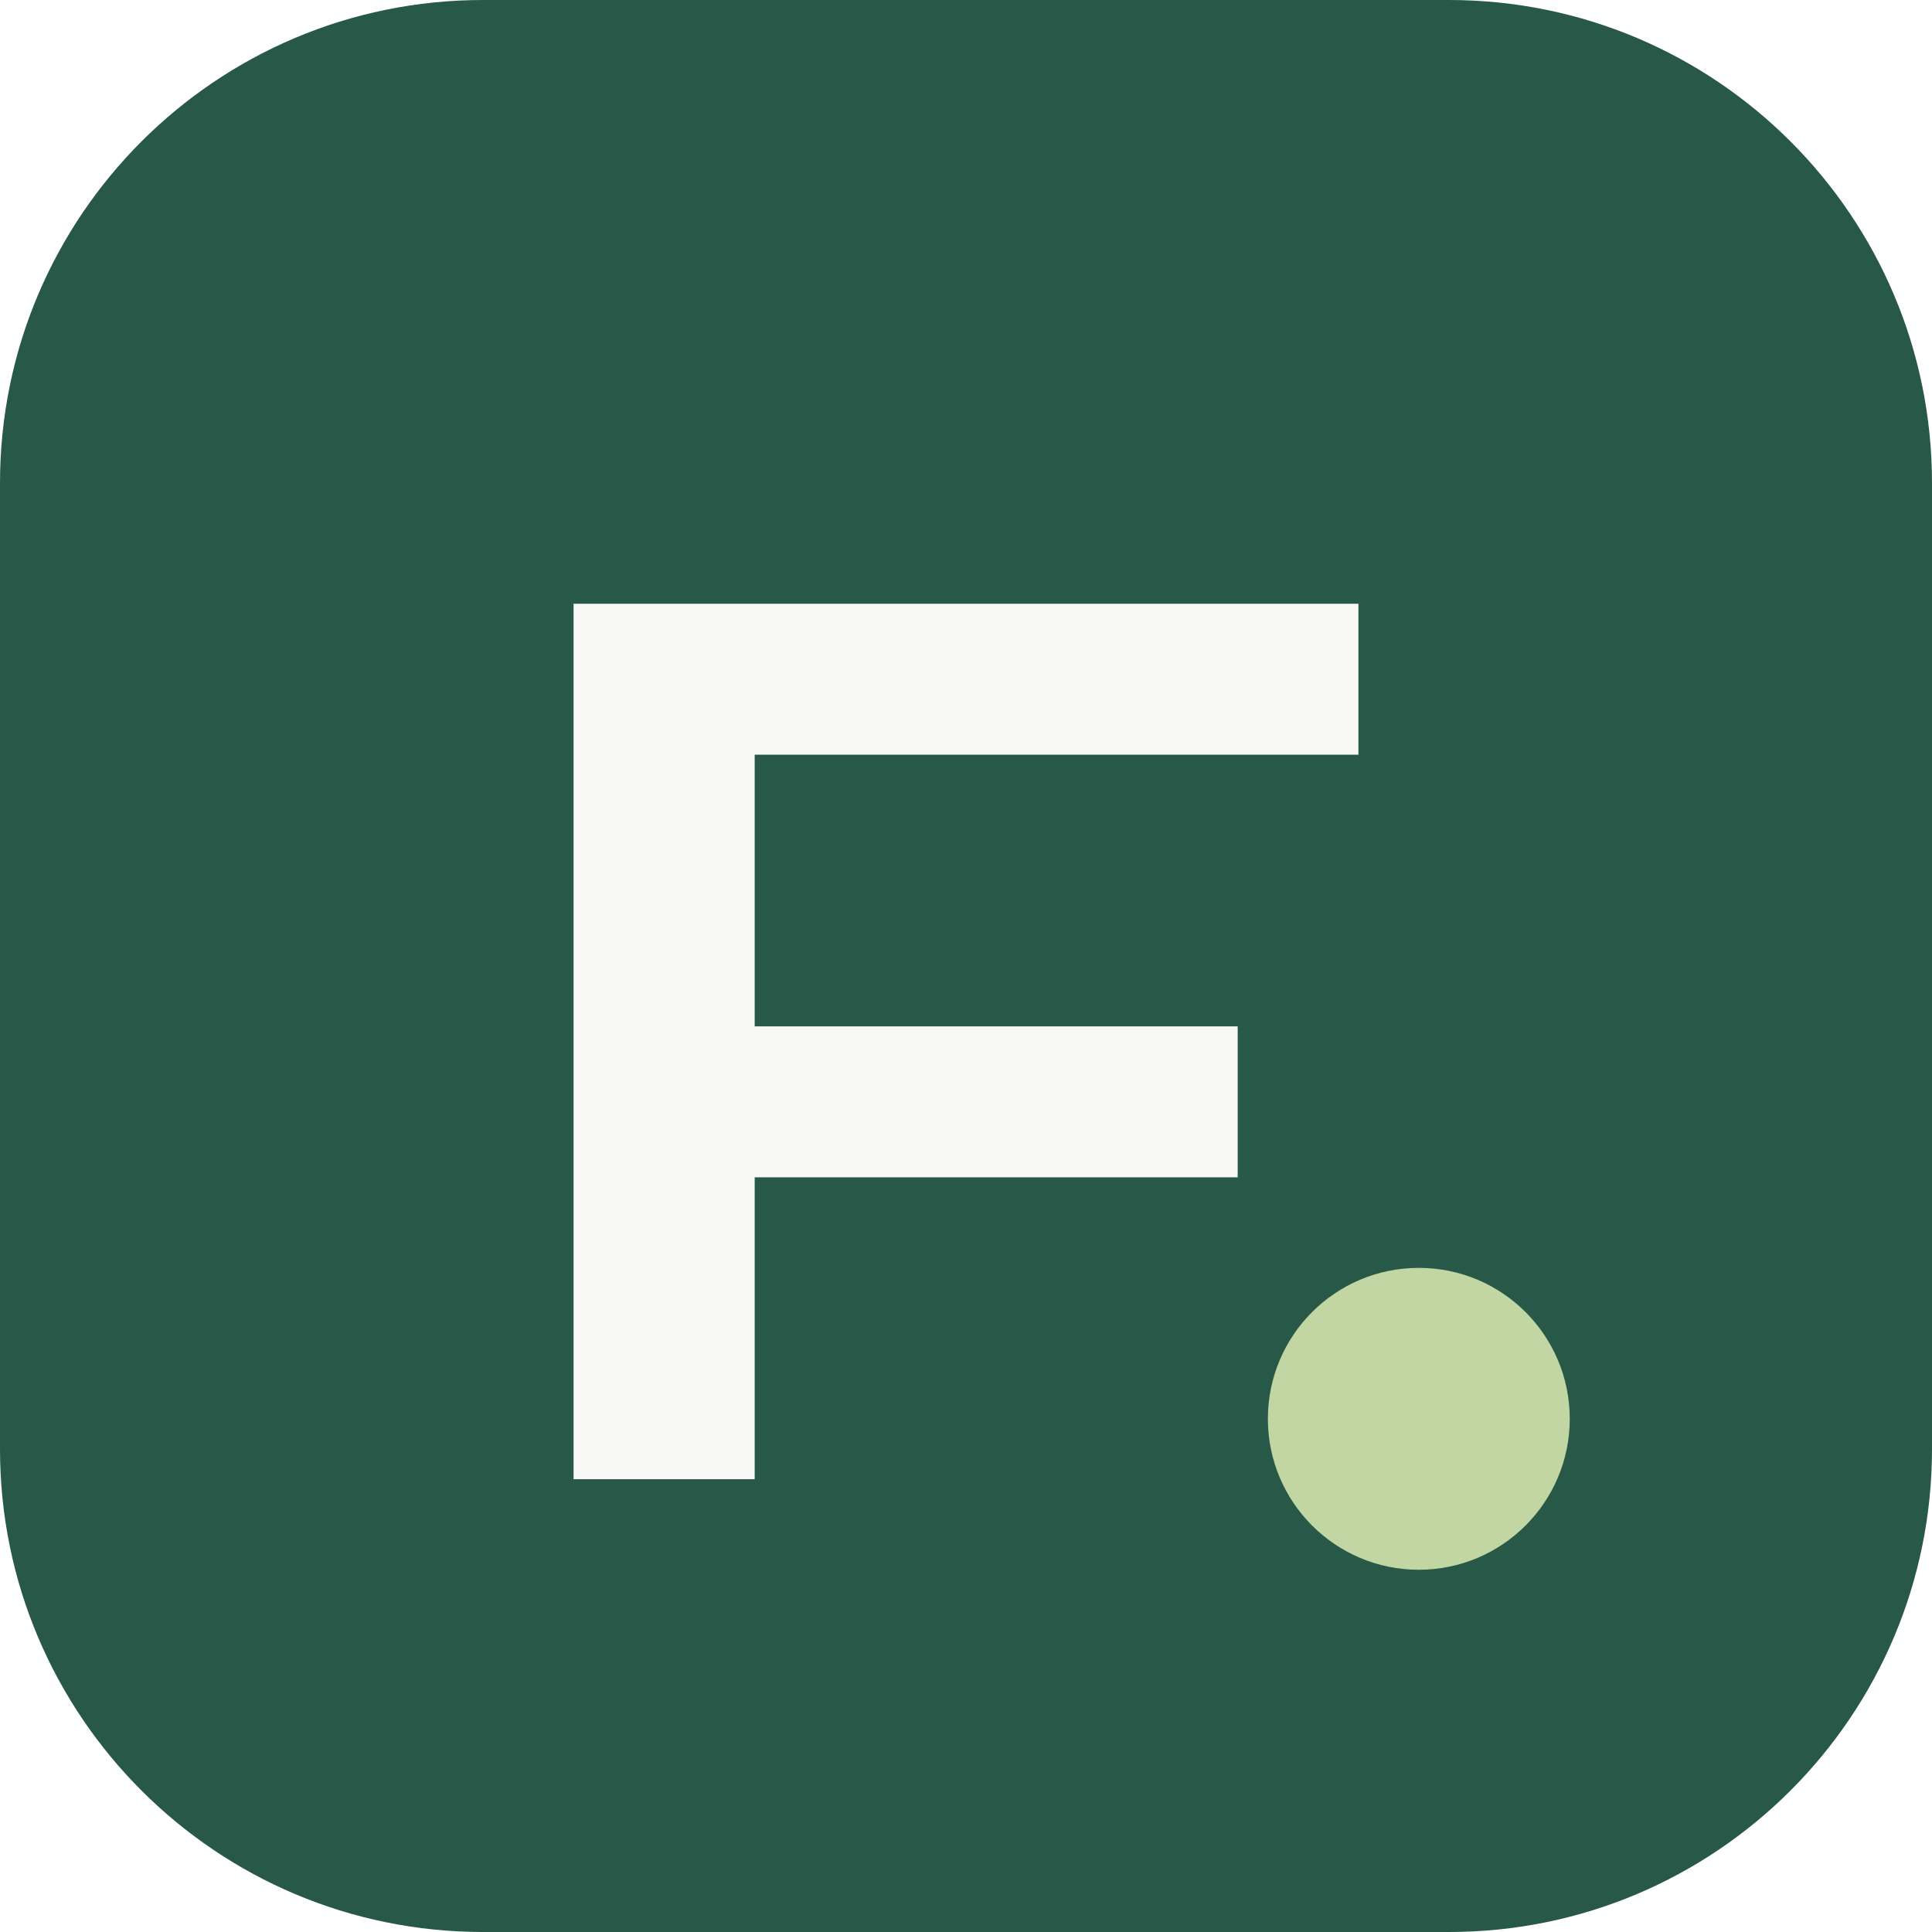
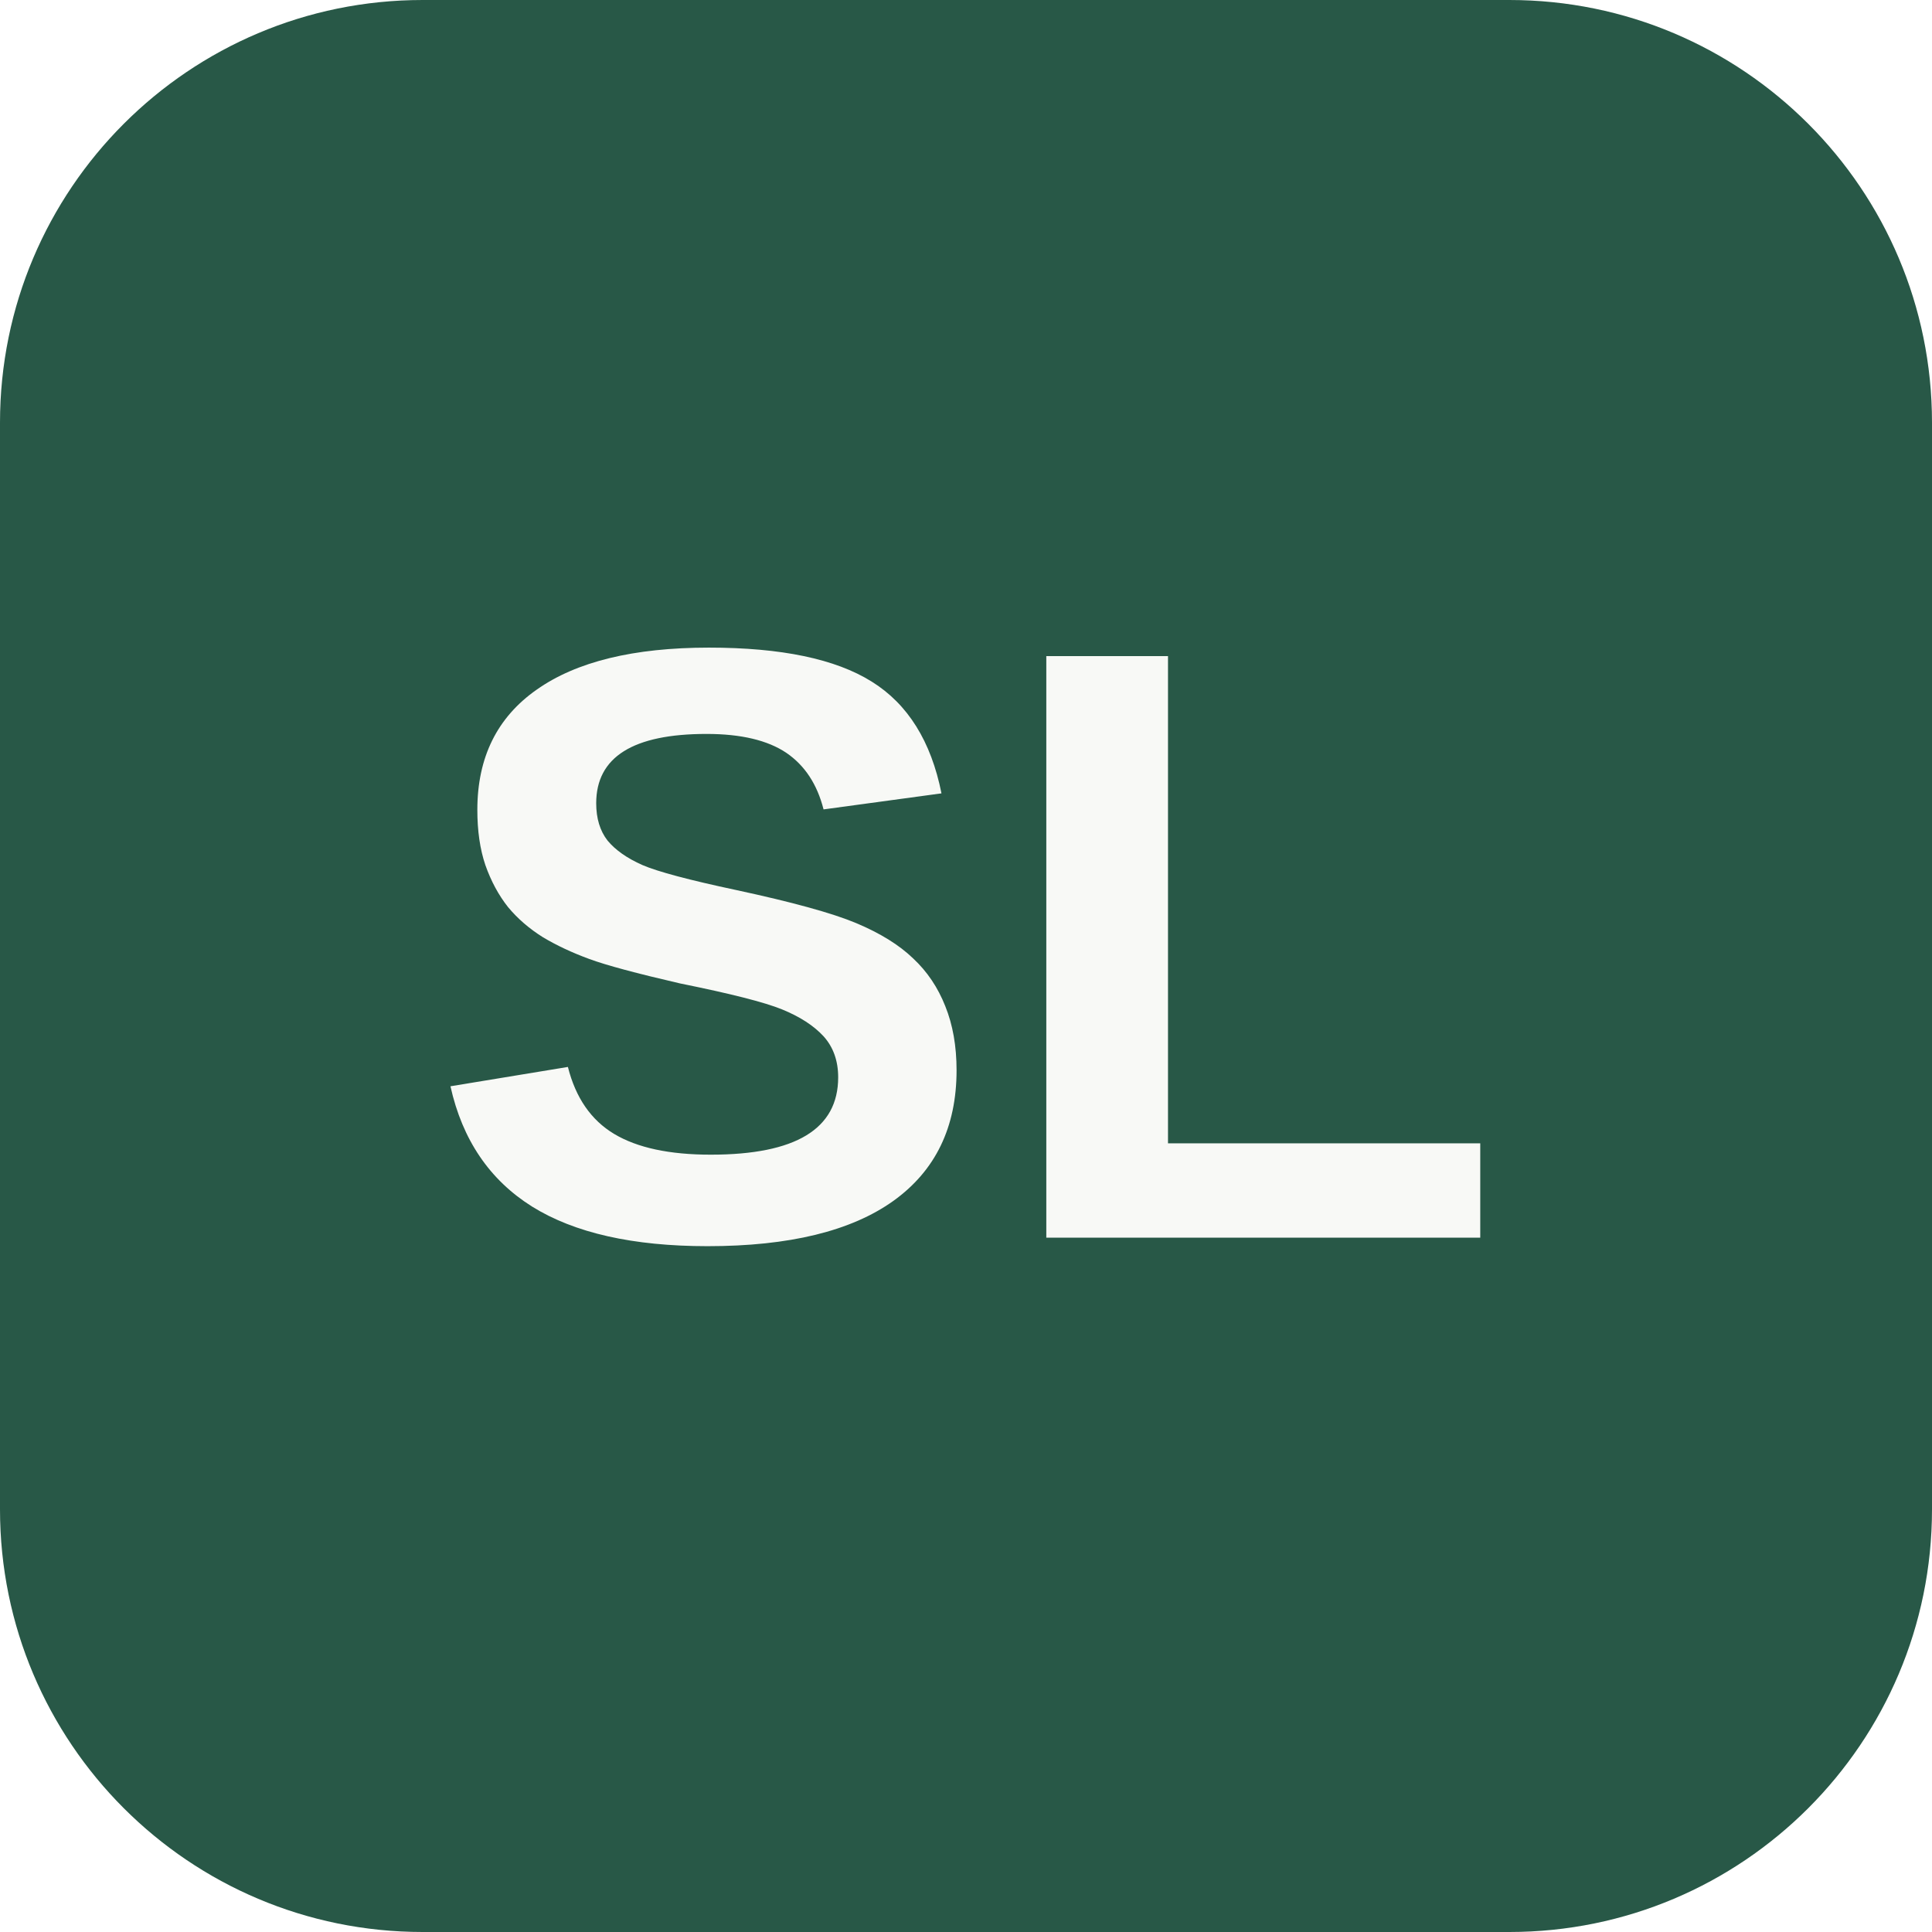
<svg xmlns="http://www.w3.org/2000/svg" viewBox="0 0 64 64">
-   <rect width="64" height="64" rx="16" fill="#285847" />
-   <path d="M19 20h26v5H25v9h16v5H25v10h-6z" fill="#f8f9f6" />
-   <circle cx="47" cy="47" r="5" fill="#c1d6a3" />
+   <rect width="64" height="64" rx="14" fill="#285847" />
+   <text x="32" y="41" text-anchor="middle" font-family="Arial,sans-serif" font-size="28" font-weight="600" fill="#f8f9f6">SL</text>
</svg>
